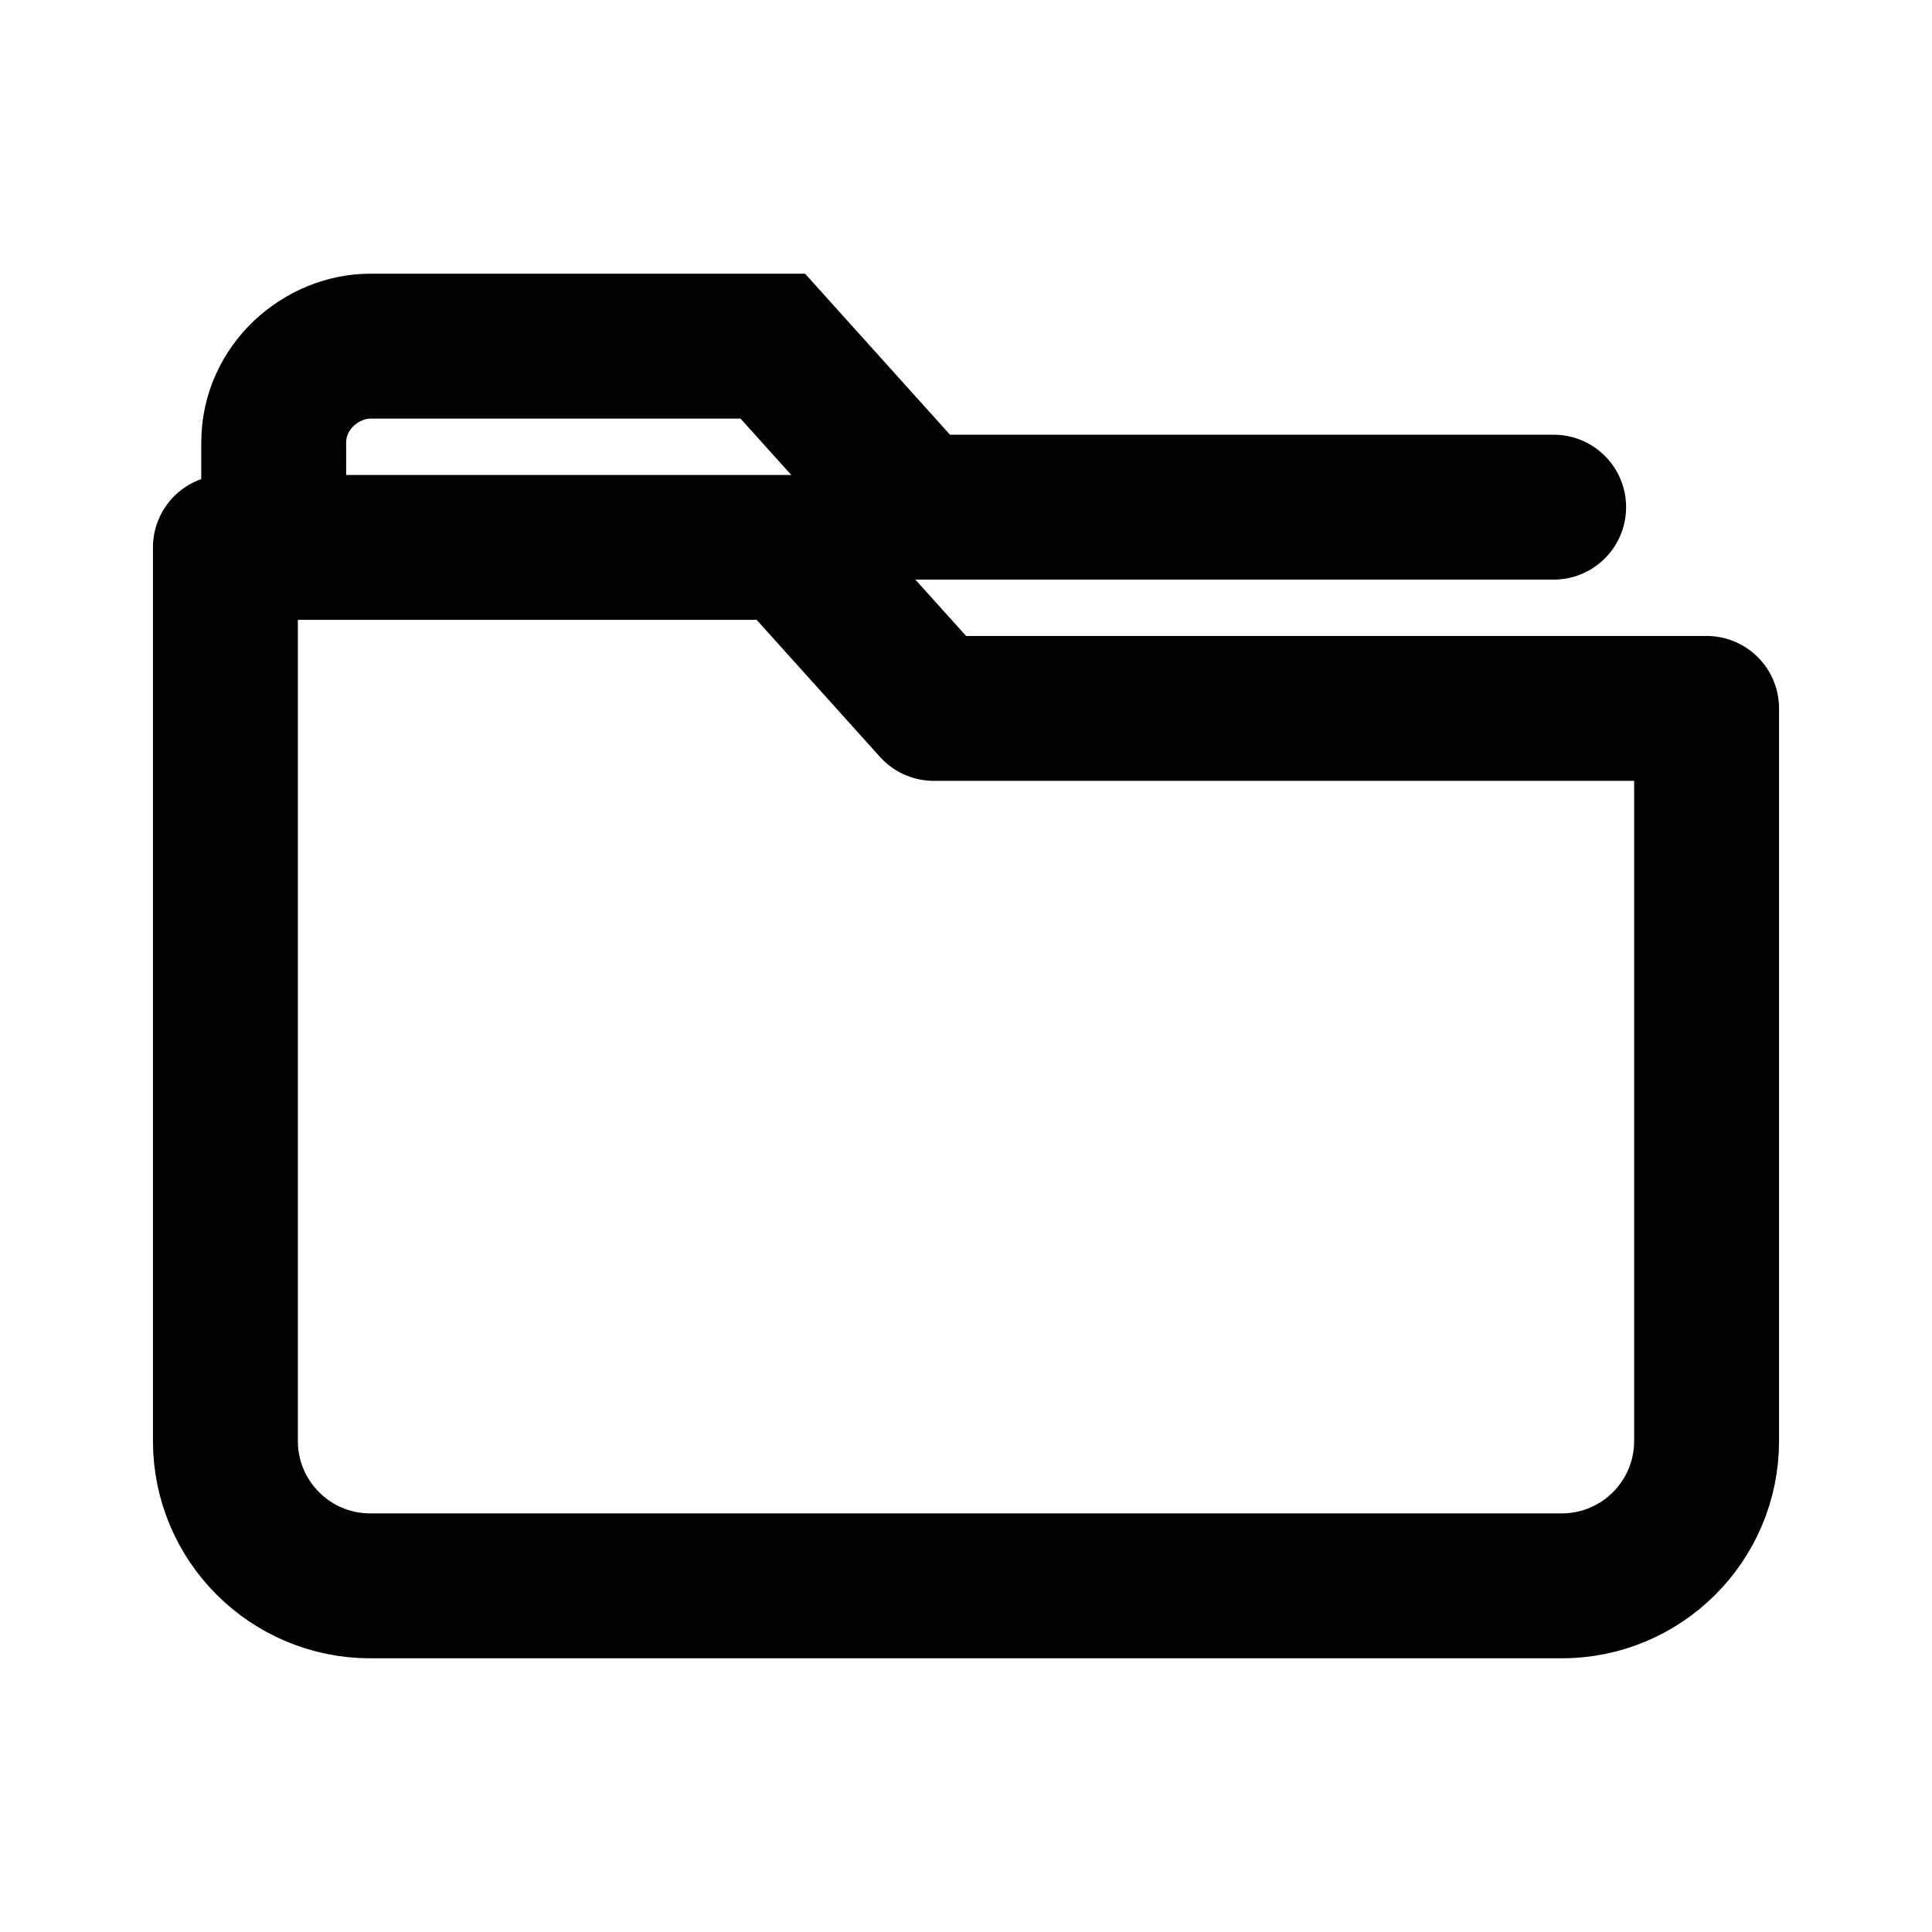
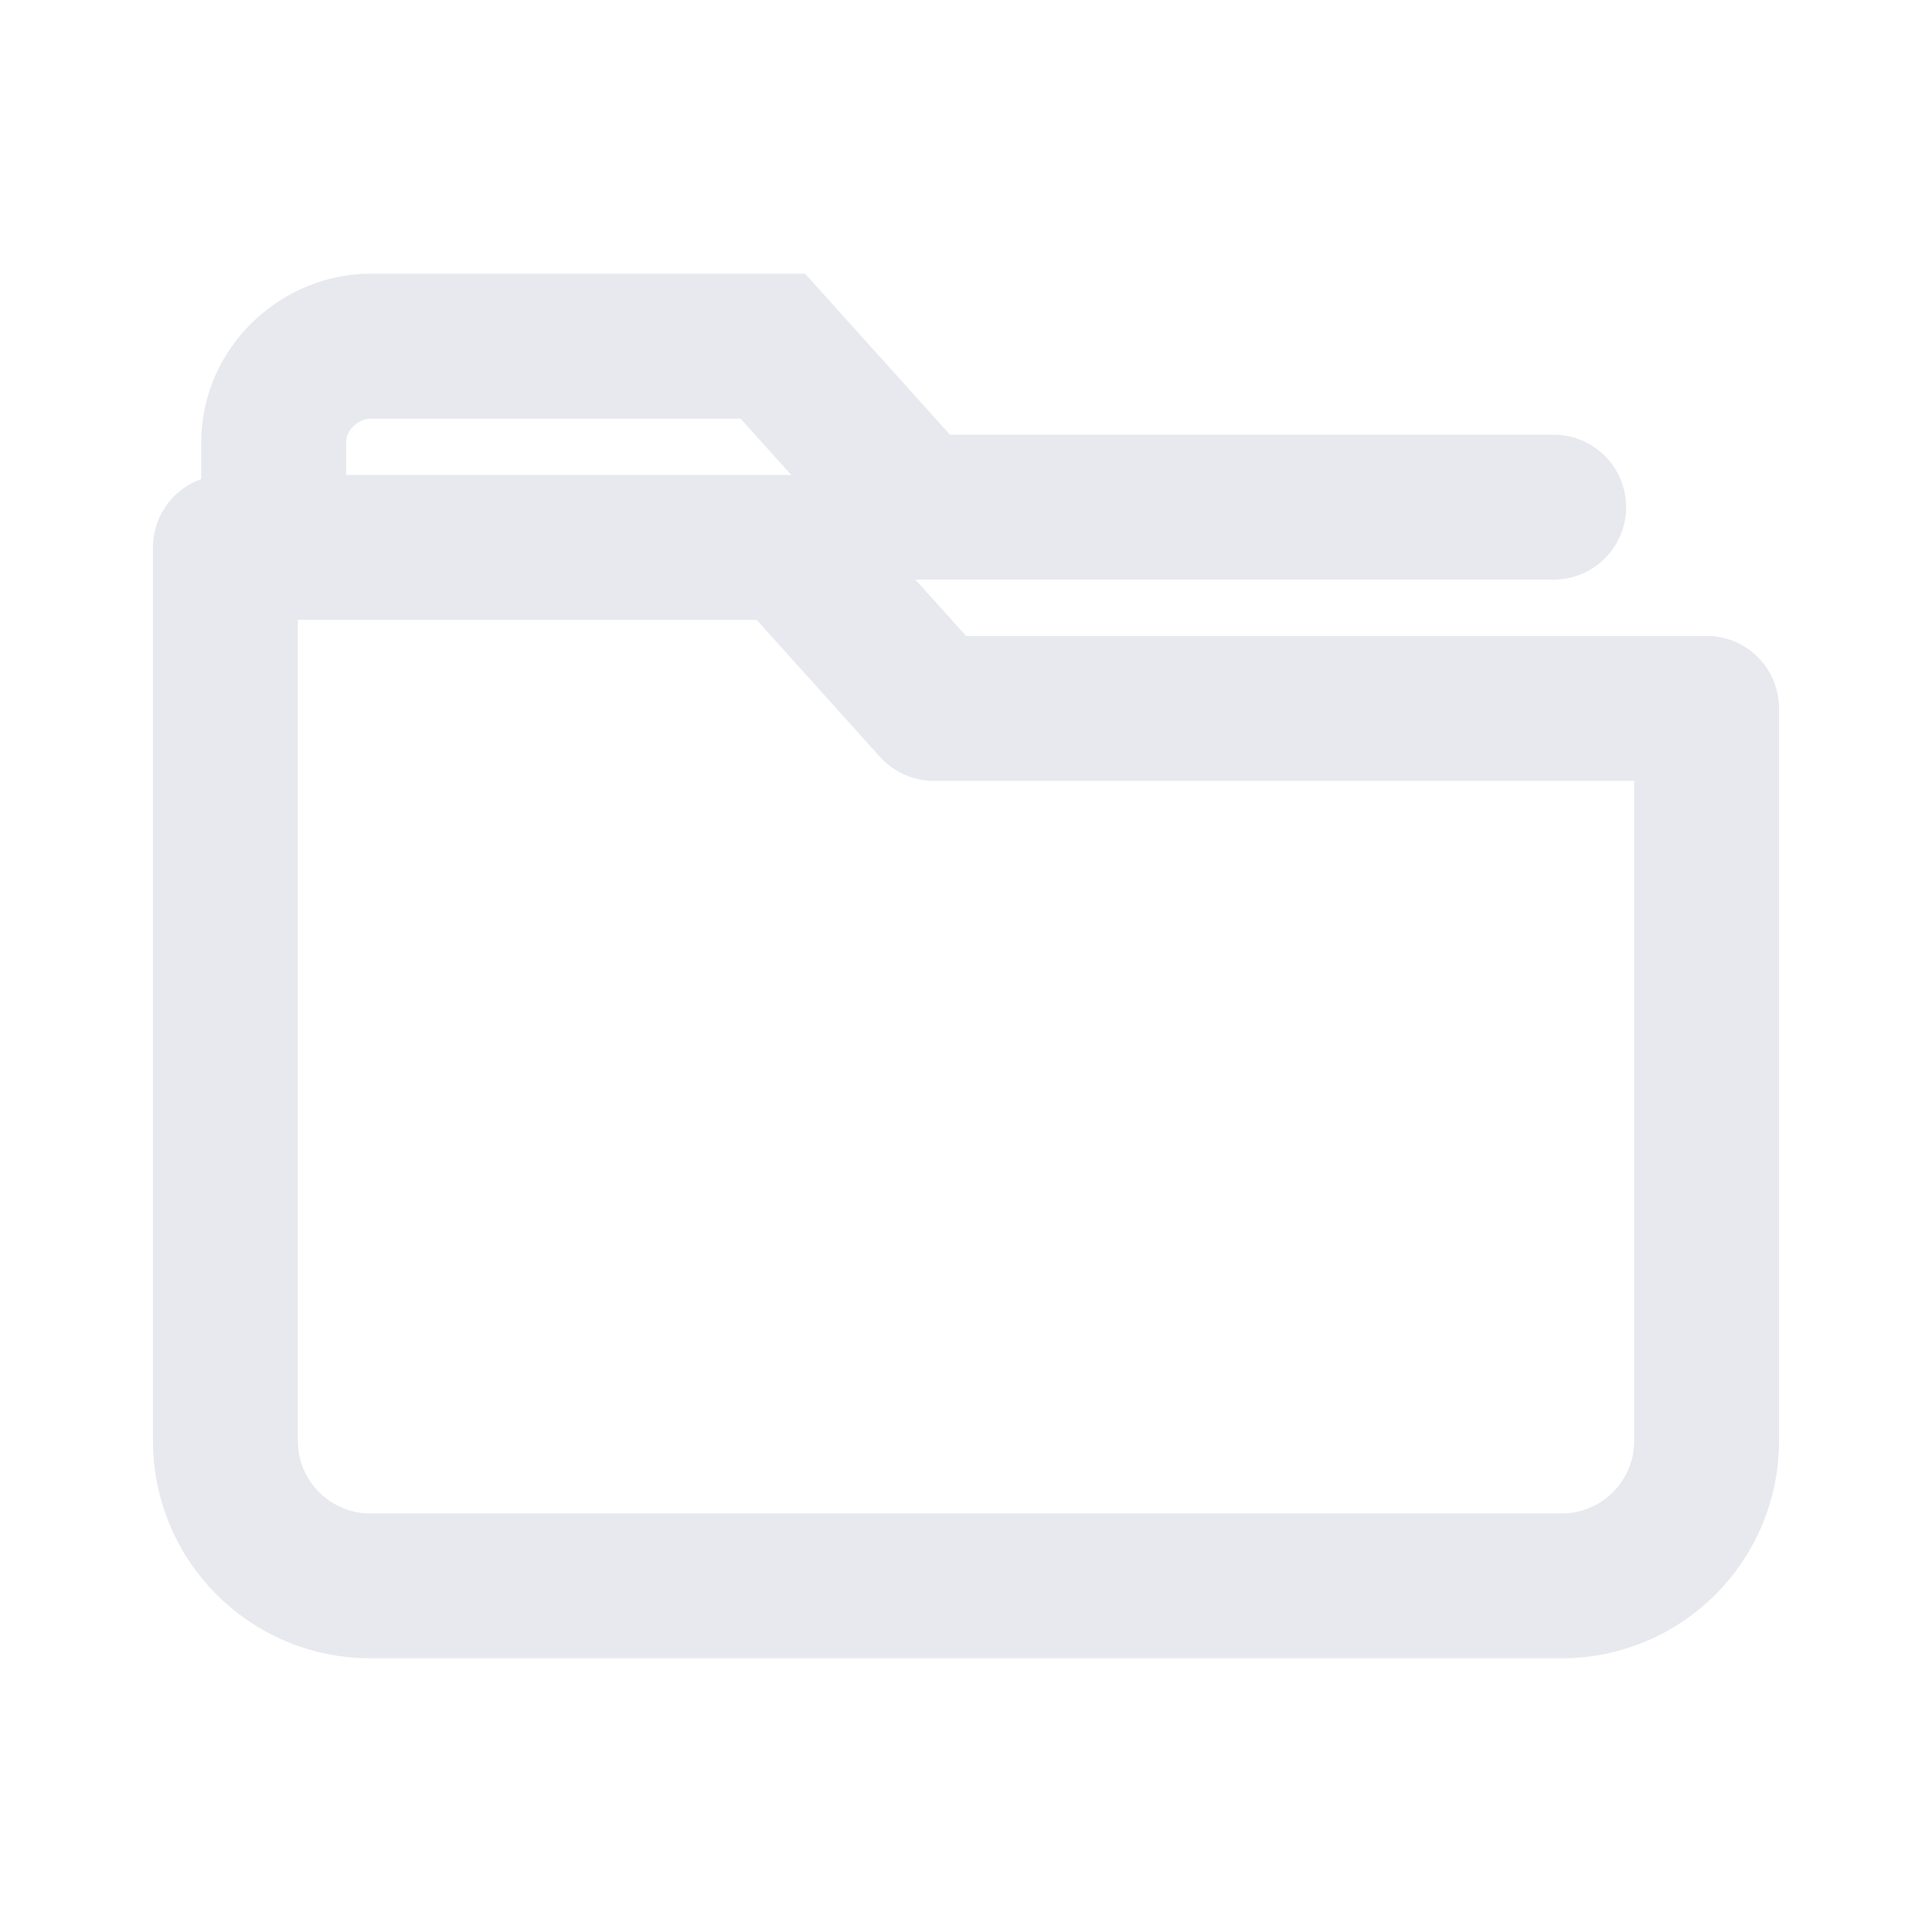
<svg xmlns="http://www.w3.org/2000/svg" viewBox="0 0 24 24">
-   <path fill="none" stroke="currentColor" stroke-width="1.8" stroke-linejoin="round" d="M2.8 6.8h7l1.8 2h9.6v9.1a1.8 1.8 0 0 1-1.8 1.8H4.6a1.8 1.8 0 0 1-1.8-1.8V6.8Z" />
-   <path fill="none" stroke="currentColor" stroke-width="1.8" stroke-linecap="round" d="M3.4 6.8V5.5c0-.7.6-1.2 1.2-1.2h5l1.8 2h7.9" />
+   <path fill="none" stroke="#e7e9ee" stroke-width="1.8" stroke-linejoin="round" d="M2.8 6.8h7l1.8 2h9.6v9.1a1.8 1.8 0 0 1-1.8 1.8H4.6a1.8 1.8 0 0 1-1.8-1.8V6.8Z" />
+   <path fill="none" stroke="#e7e9ee" stroke-width="1.8" stroke-linecap="round" d="M3.4 6.8V5.5c0-.7.6-1.2 1.2-1.2h5l1.8 2h7.9" />
</svg>
